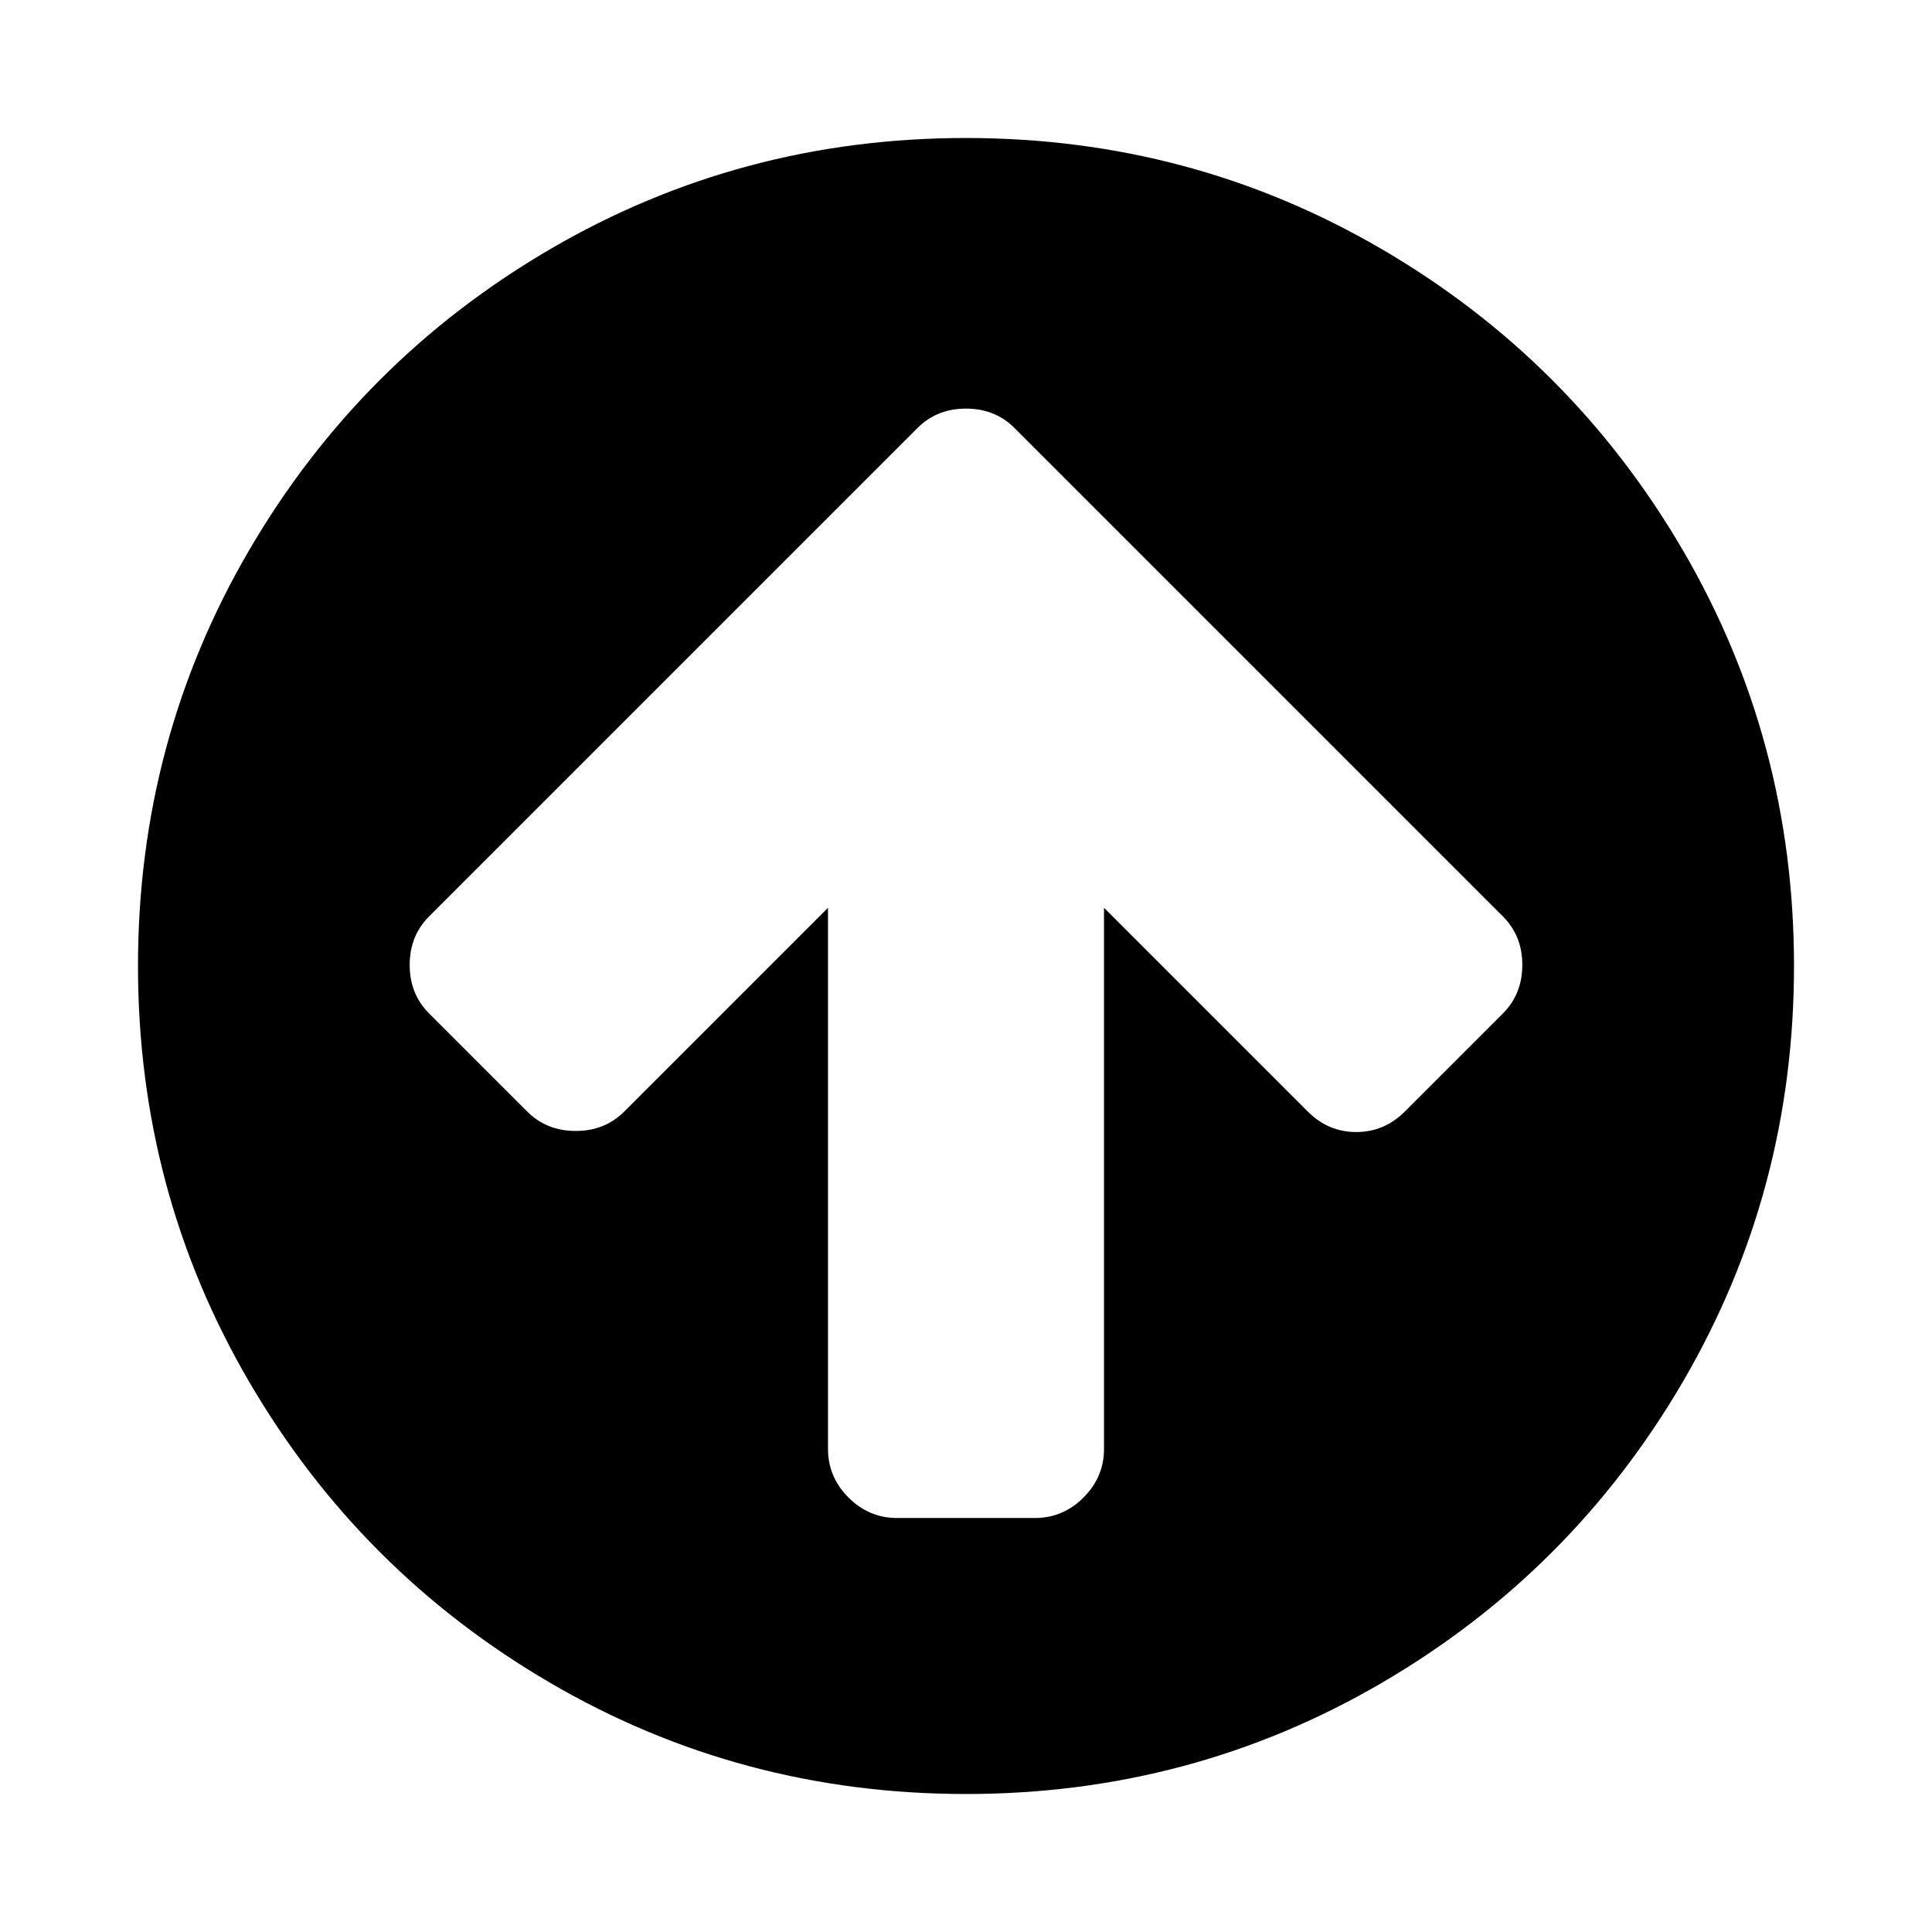
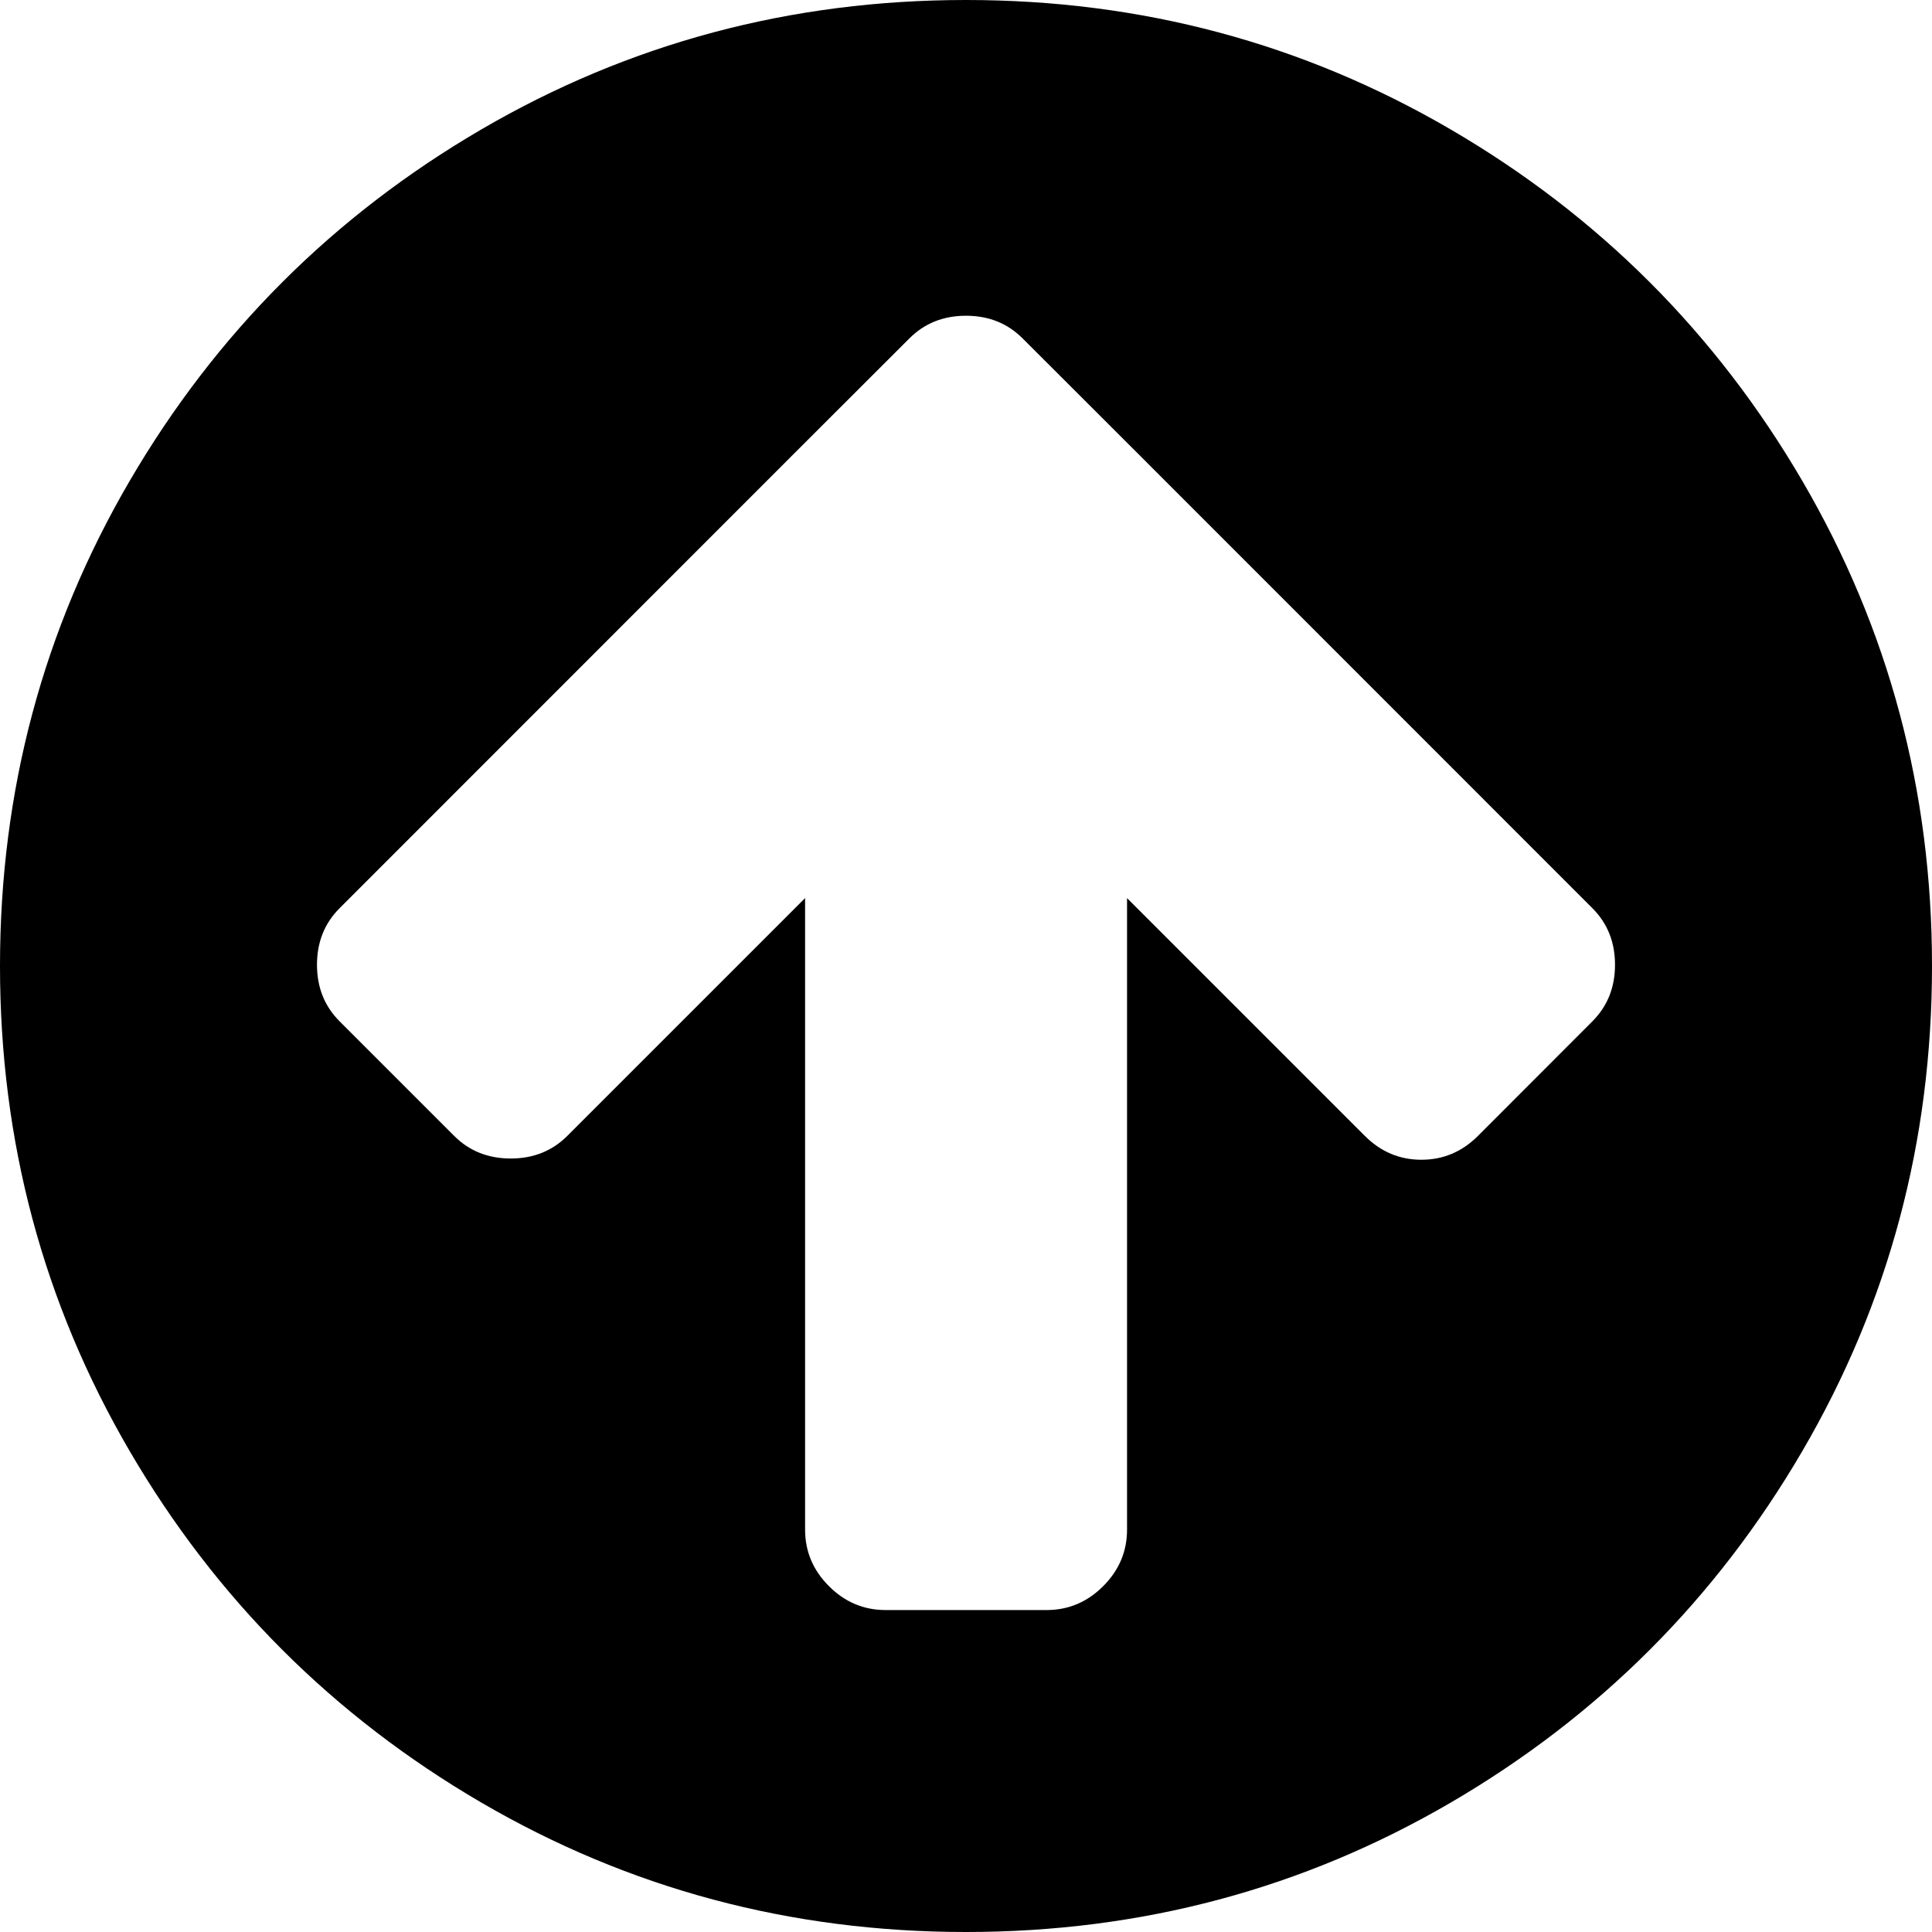
- <svg xmlns="http://www.w3.org/2000/svg" width="1792" height="1792" viewBox="0 0 1792 1792">
-   <path d="M1412 895q0-27-18-45l-362-362-91-91q-18-18-45-18t-45 18l-91 91-362 362q-18 18-18 45t18 45l91 91q18 18 45 18t45-18l189-189v502q0 26 19 45t45 19h128q26 0 45-19t19-45v-502l189 189q19 19 45 19t45-19l91-91q18-18 18-45zm252 1q0 209-103 385.5t-279.5 279.5-385.5 103-385.5-103-279.5-279.5-103-385.5 103-385.5 279.5-279.5 385.5-103 385.5 103 279.5 279.5 103 385.5z" />
+ <svg xmlns="http://www.w3.org/2000/svg" role="img" focusable="false" aria-hidden="true" viewBox="0 0 14 14">
+   <path d="m 11.703,6.991 q 0,-0.246 -0.164,-0.41 L 8.24,3.281 7.41,2.452 Q 7.246,2.288 7,2.288 q -0.246,0 -0.41,0.164 L 5.76,3.281 2.461,6.581 Q 2.297,6.745 2.297,6.991 q 0,0.246 0.164,0.41 l 0.829,0.829 Q 3.454,8.395 3.701,8.395 q 0.246,0 0.41,-0.164 l 1.723,-1.723 v 4.576 q 0,0.237 0.173,0.41 0.173,0.173 0.41,0.173 h 1.167 q 0.237,0 0.41,-0.173 0.173,-0.173 0.173,-0.41 V 6.508 l 1.723,1.723 q 0.173,0.173 0.41,0.173 0.237,0 0.41,-0.173 L 11.539,7.401 Q 11.703,7.237 11.703,6.991 Z M 14,7 q 0,1.905 -0.939,3.514 -0.939,1.609 -2.548,2.548 Q 8.905,14 7,14 5.095,14 3.486,13.061 1.878,12.122 0.939,10.514 0,8.905 0,7 0,5.095 0.939,3.486 1.878,1.878 3.486,0.939 5.095,0 7,0 8.905,0 10.514,0.939 12.122,1.878 13.061,3.486 14,5.095 14,7 Z" />
</svg>
